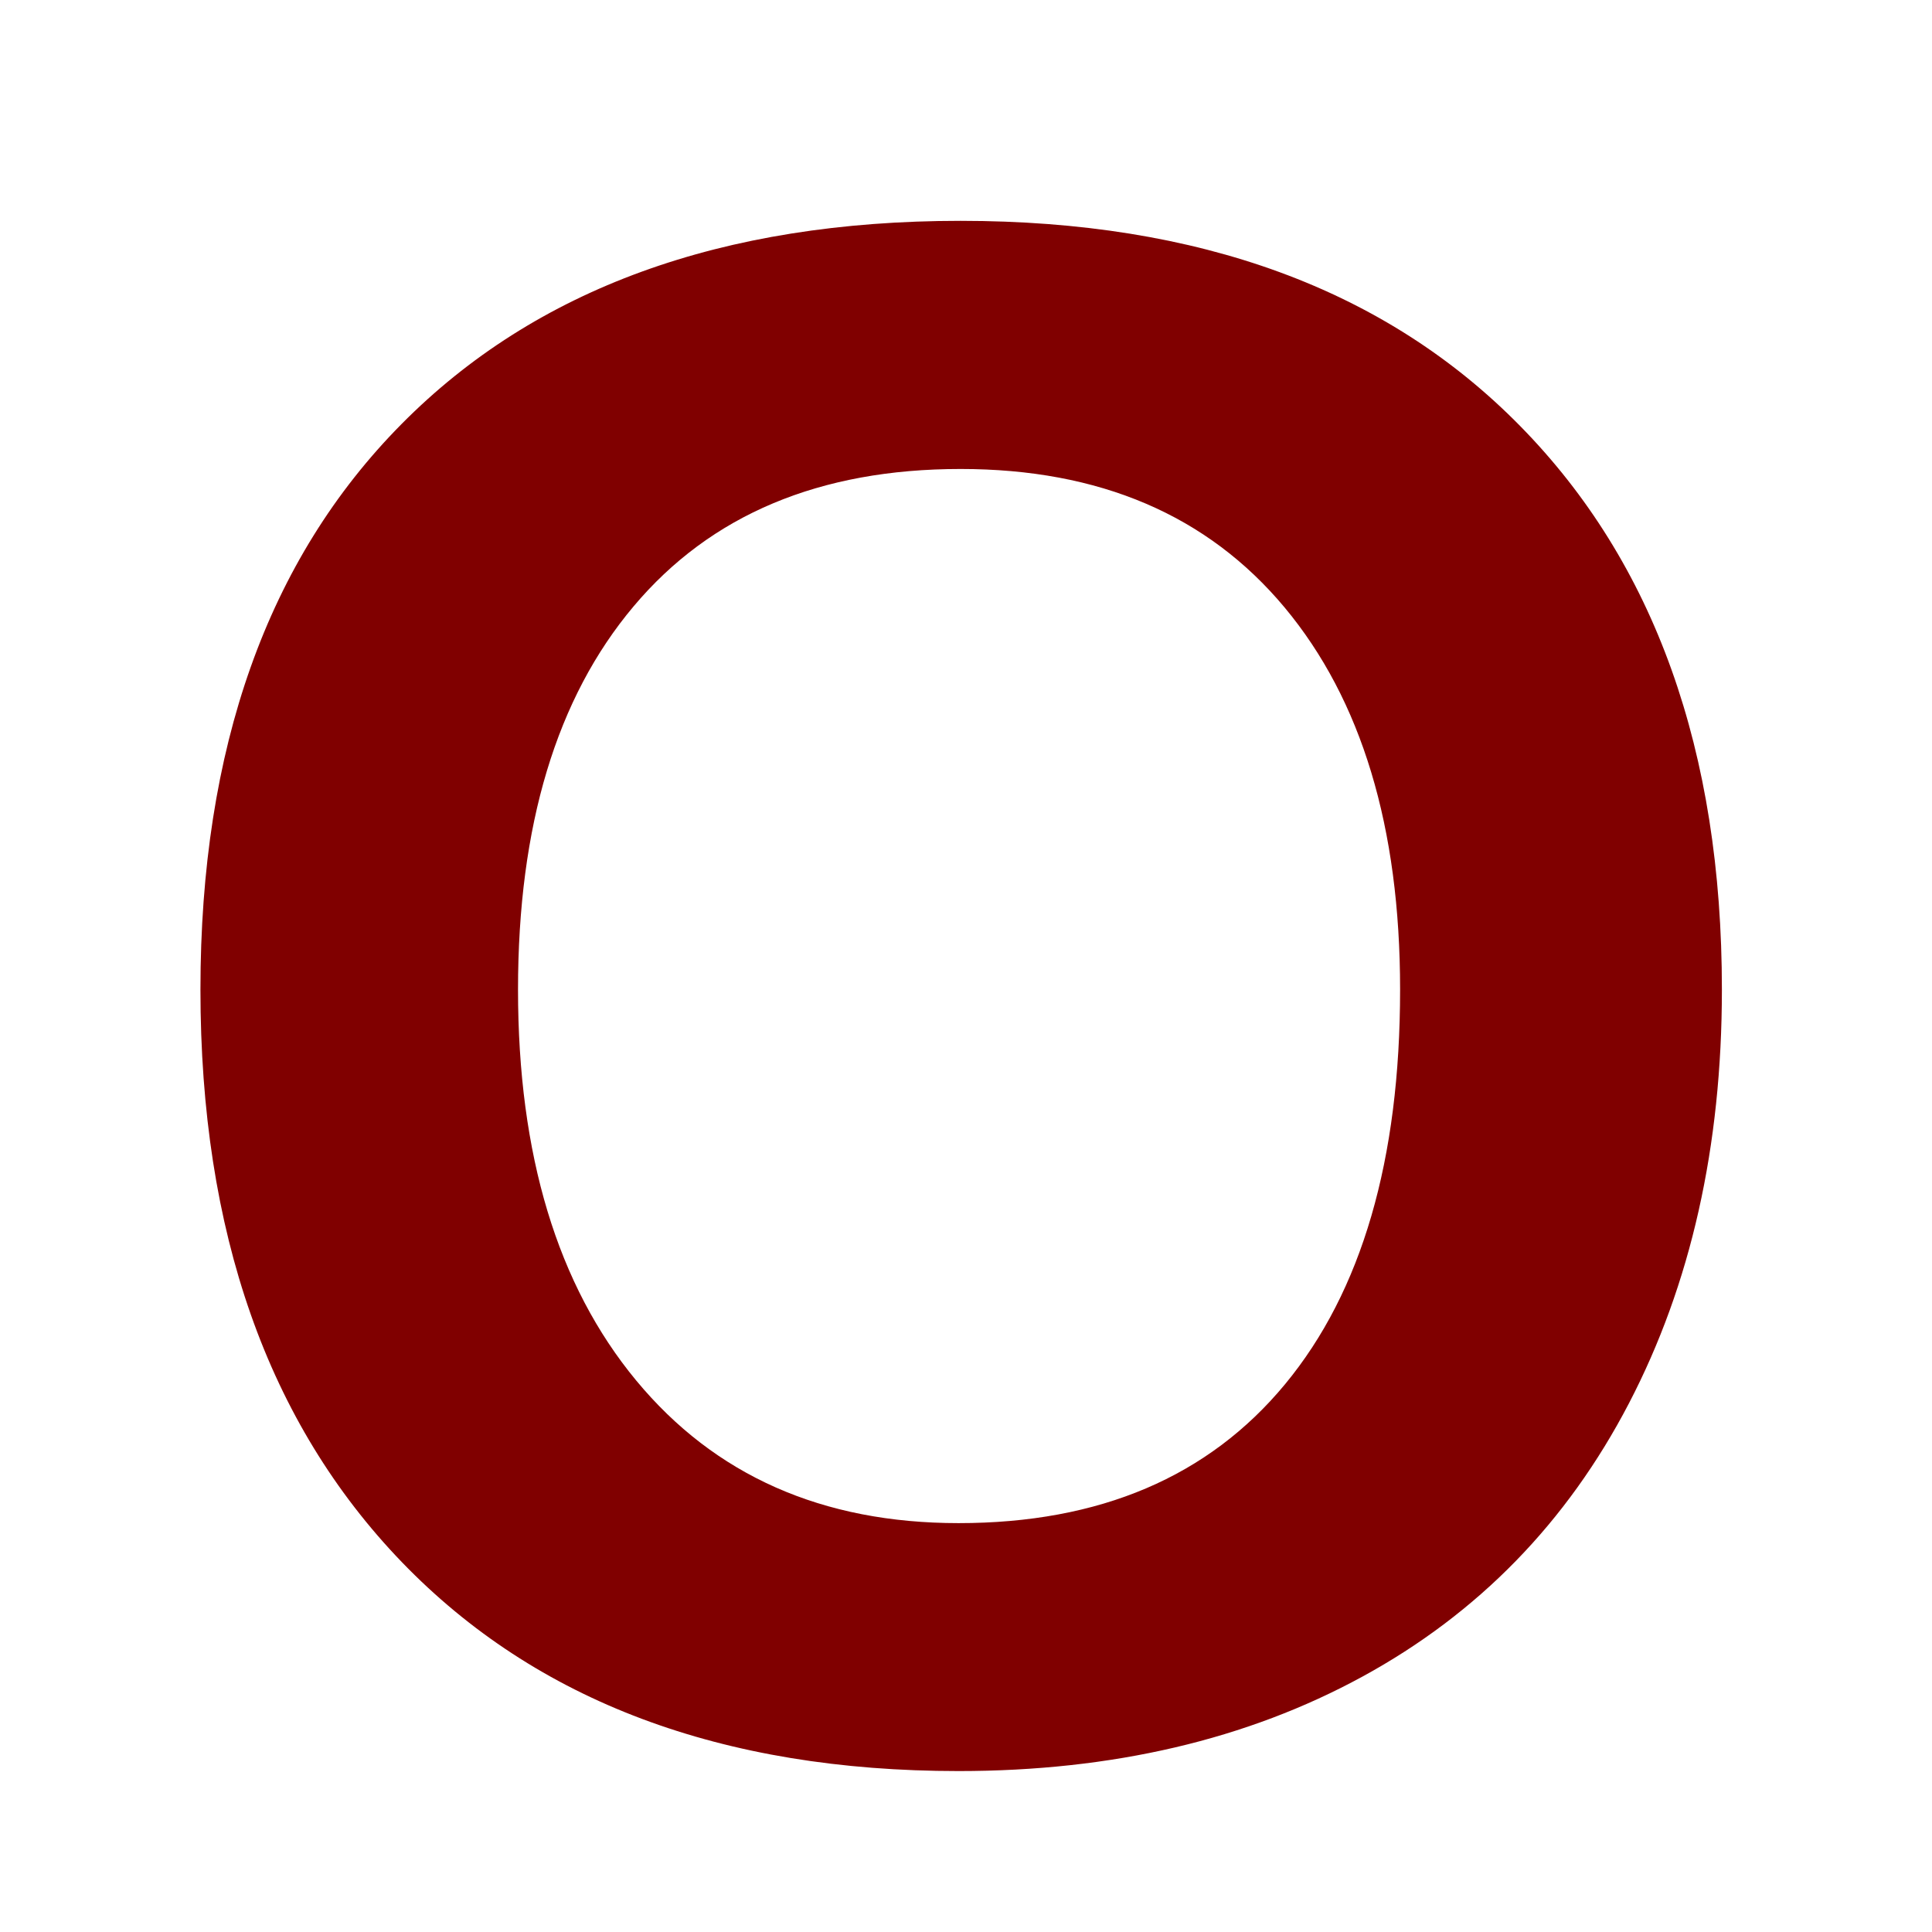
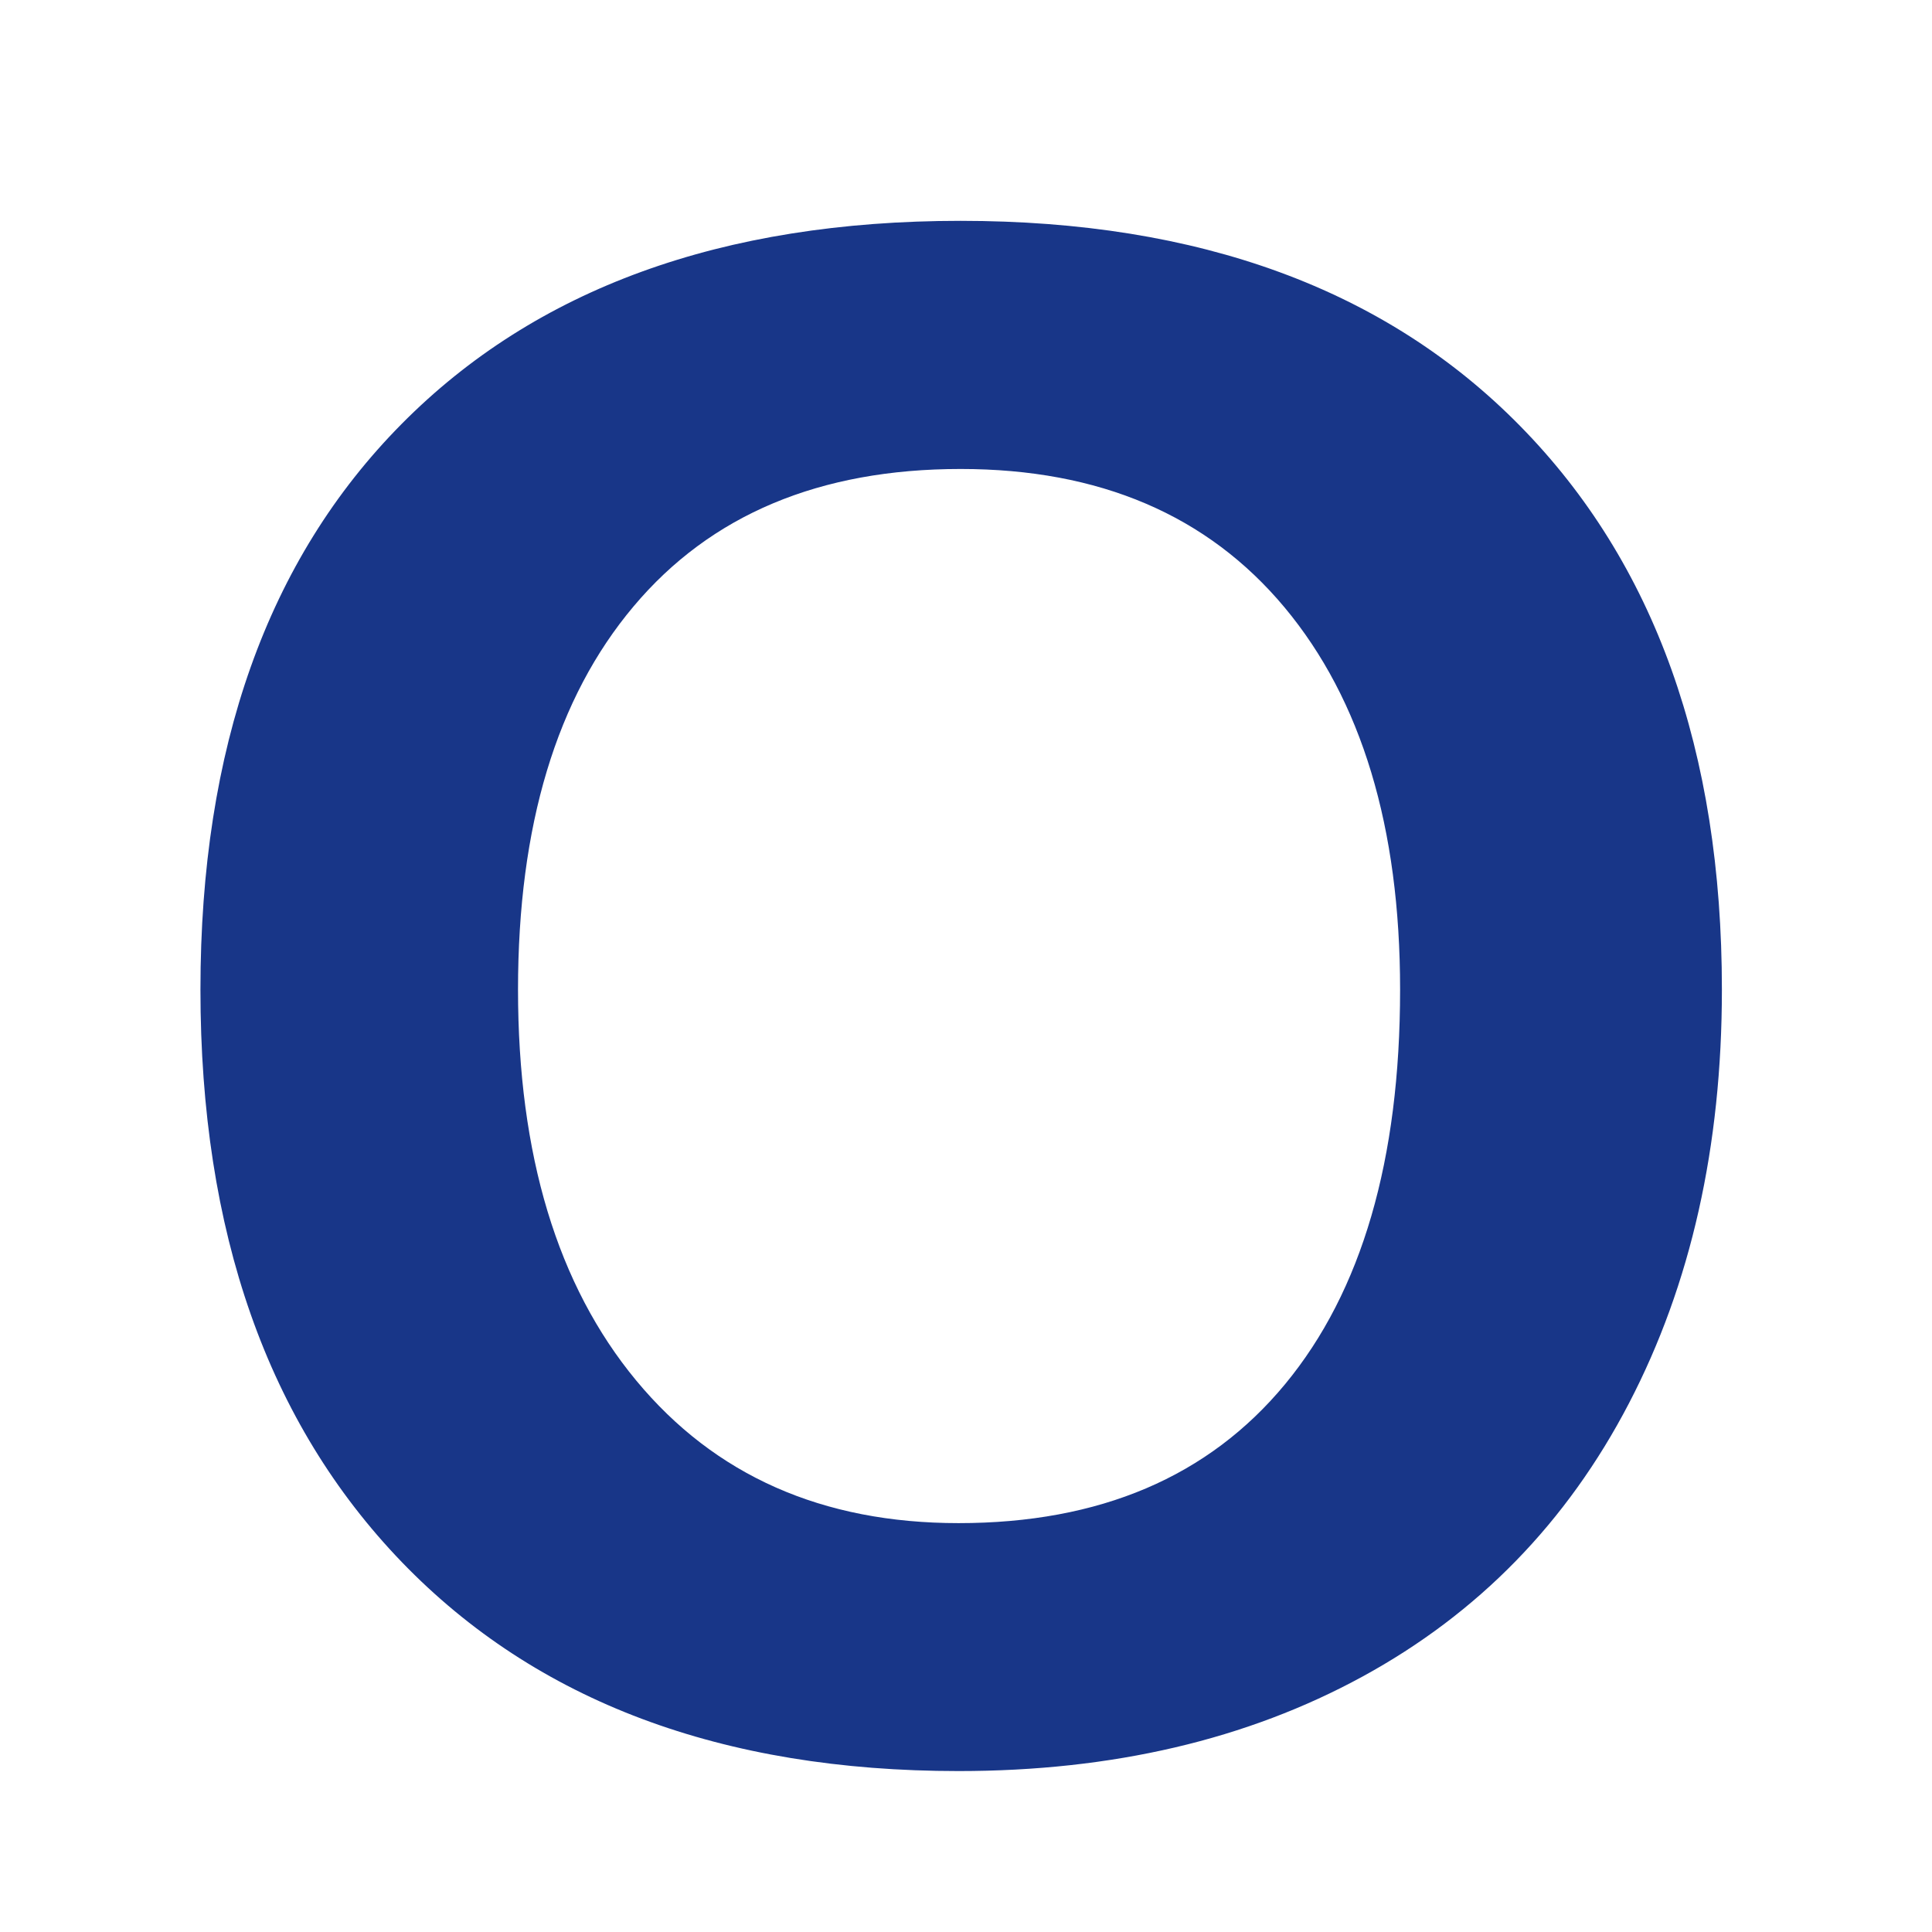
<svg xmlns="http://www.w3.org/2000/svg" width="150" height="150" id="svg5417" version="1.1">
  <defs id="defs5419">
    </defs>
  <g id="layer1" transform="translate(0,-902.3622)">
-     <text xml:space="preserve" style="font-size:170px;font-style:normal;font-variant:normal;font-weight:bold;font-stretch:normal;text-align:start;line-height:100%;writing-mode:lr-tb;text-anchor:start;fill:#800000;fill-opacity:1;stroke:none;font-family:Arial;-inkscape-font-specification:Arial Bold" x="8.594" y="1038.207" id="text5441">
+     <text xml:space="preserve" style="font-size:170px;font-style:normal;font-variant:normal;font-weight:bold;font-stretch:normal;text-align:start;line-height:100%;writing-mode:lr-tb;text-anchor:start;fill:#183688;fill-opacity:1;stroke:none;font-family:Arial;-inkscape-font-specification:Arial Bold" x="8.594" y="1038.207" id="text5441">
      <tspan id="tspan5443" x="8.594" y="1038.207">O</tspan>
    </text>
  </g>
</svg>
